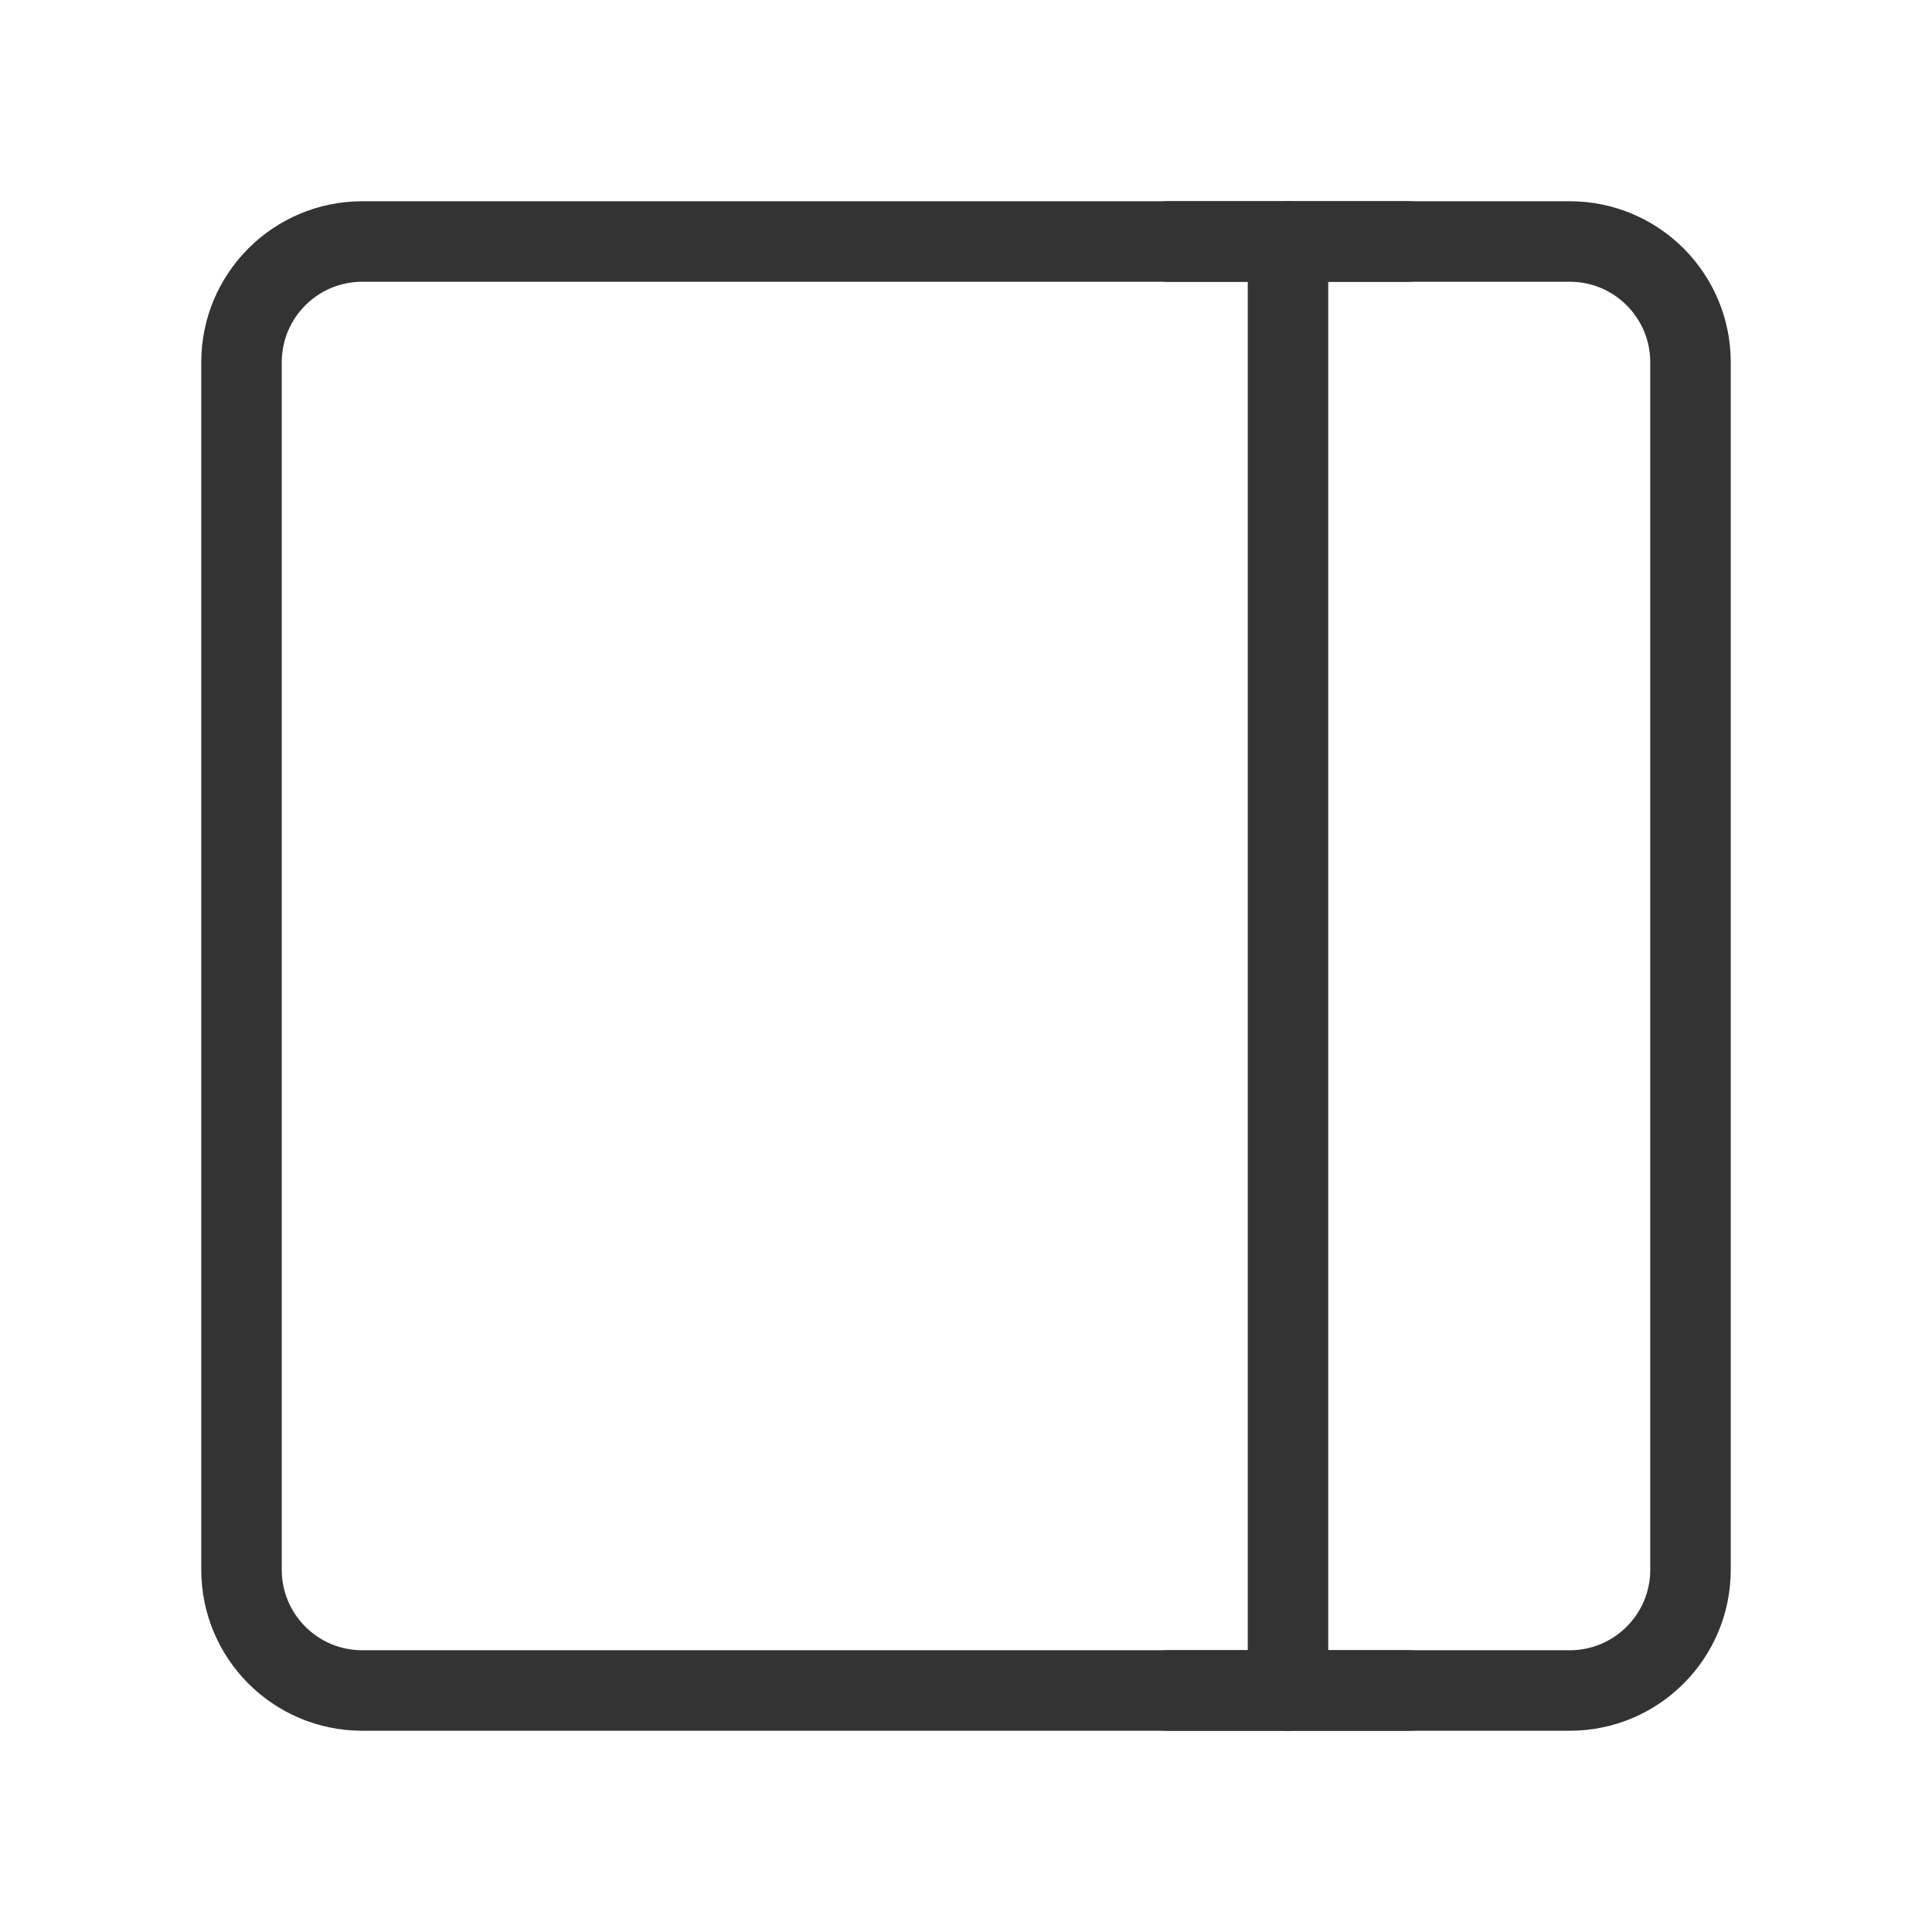
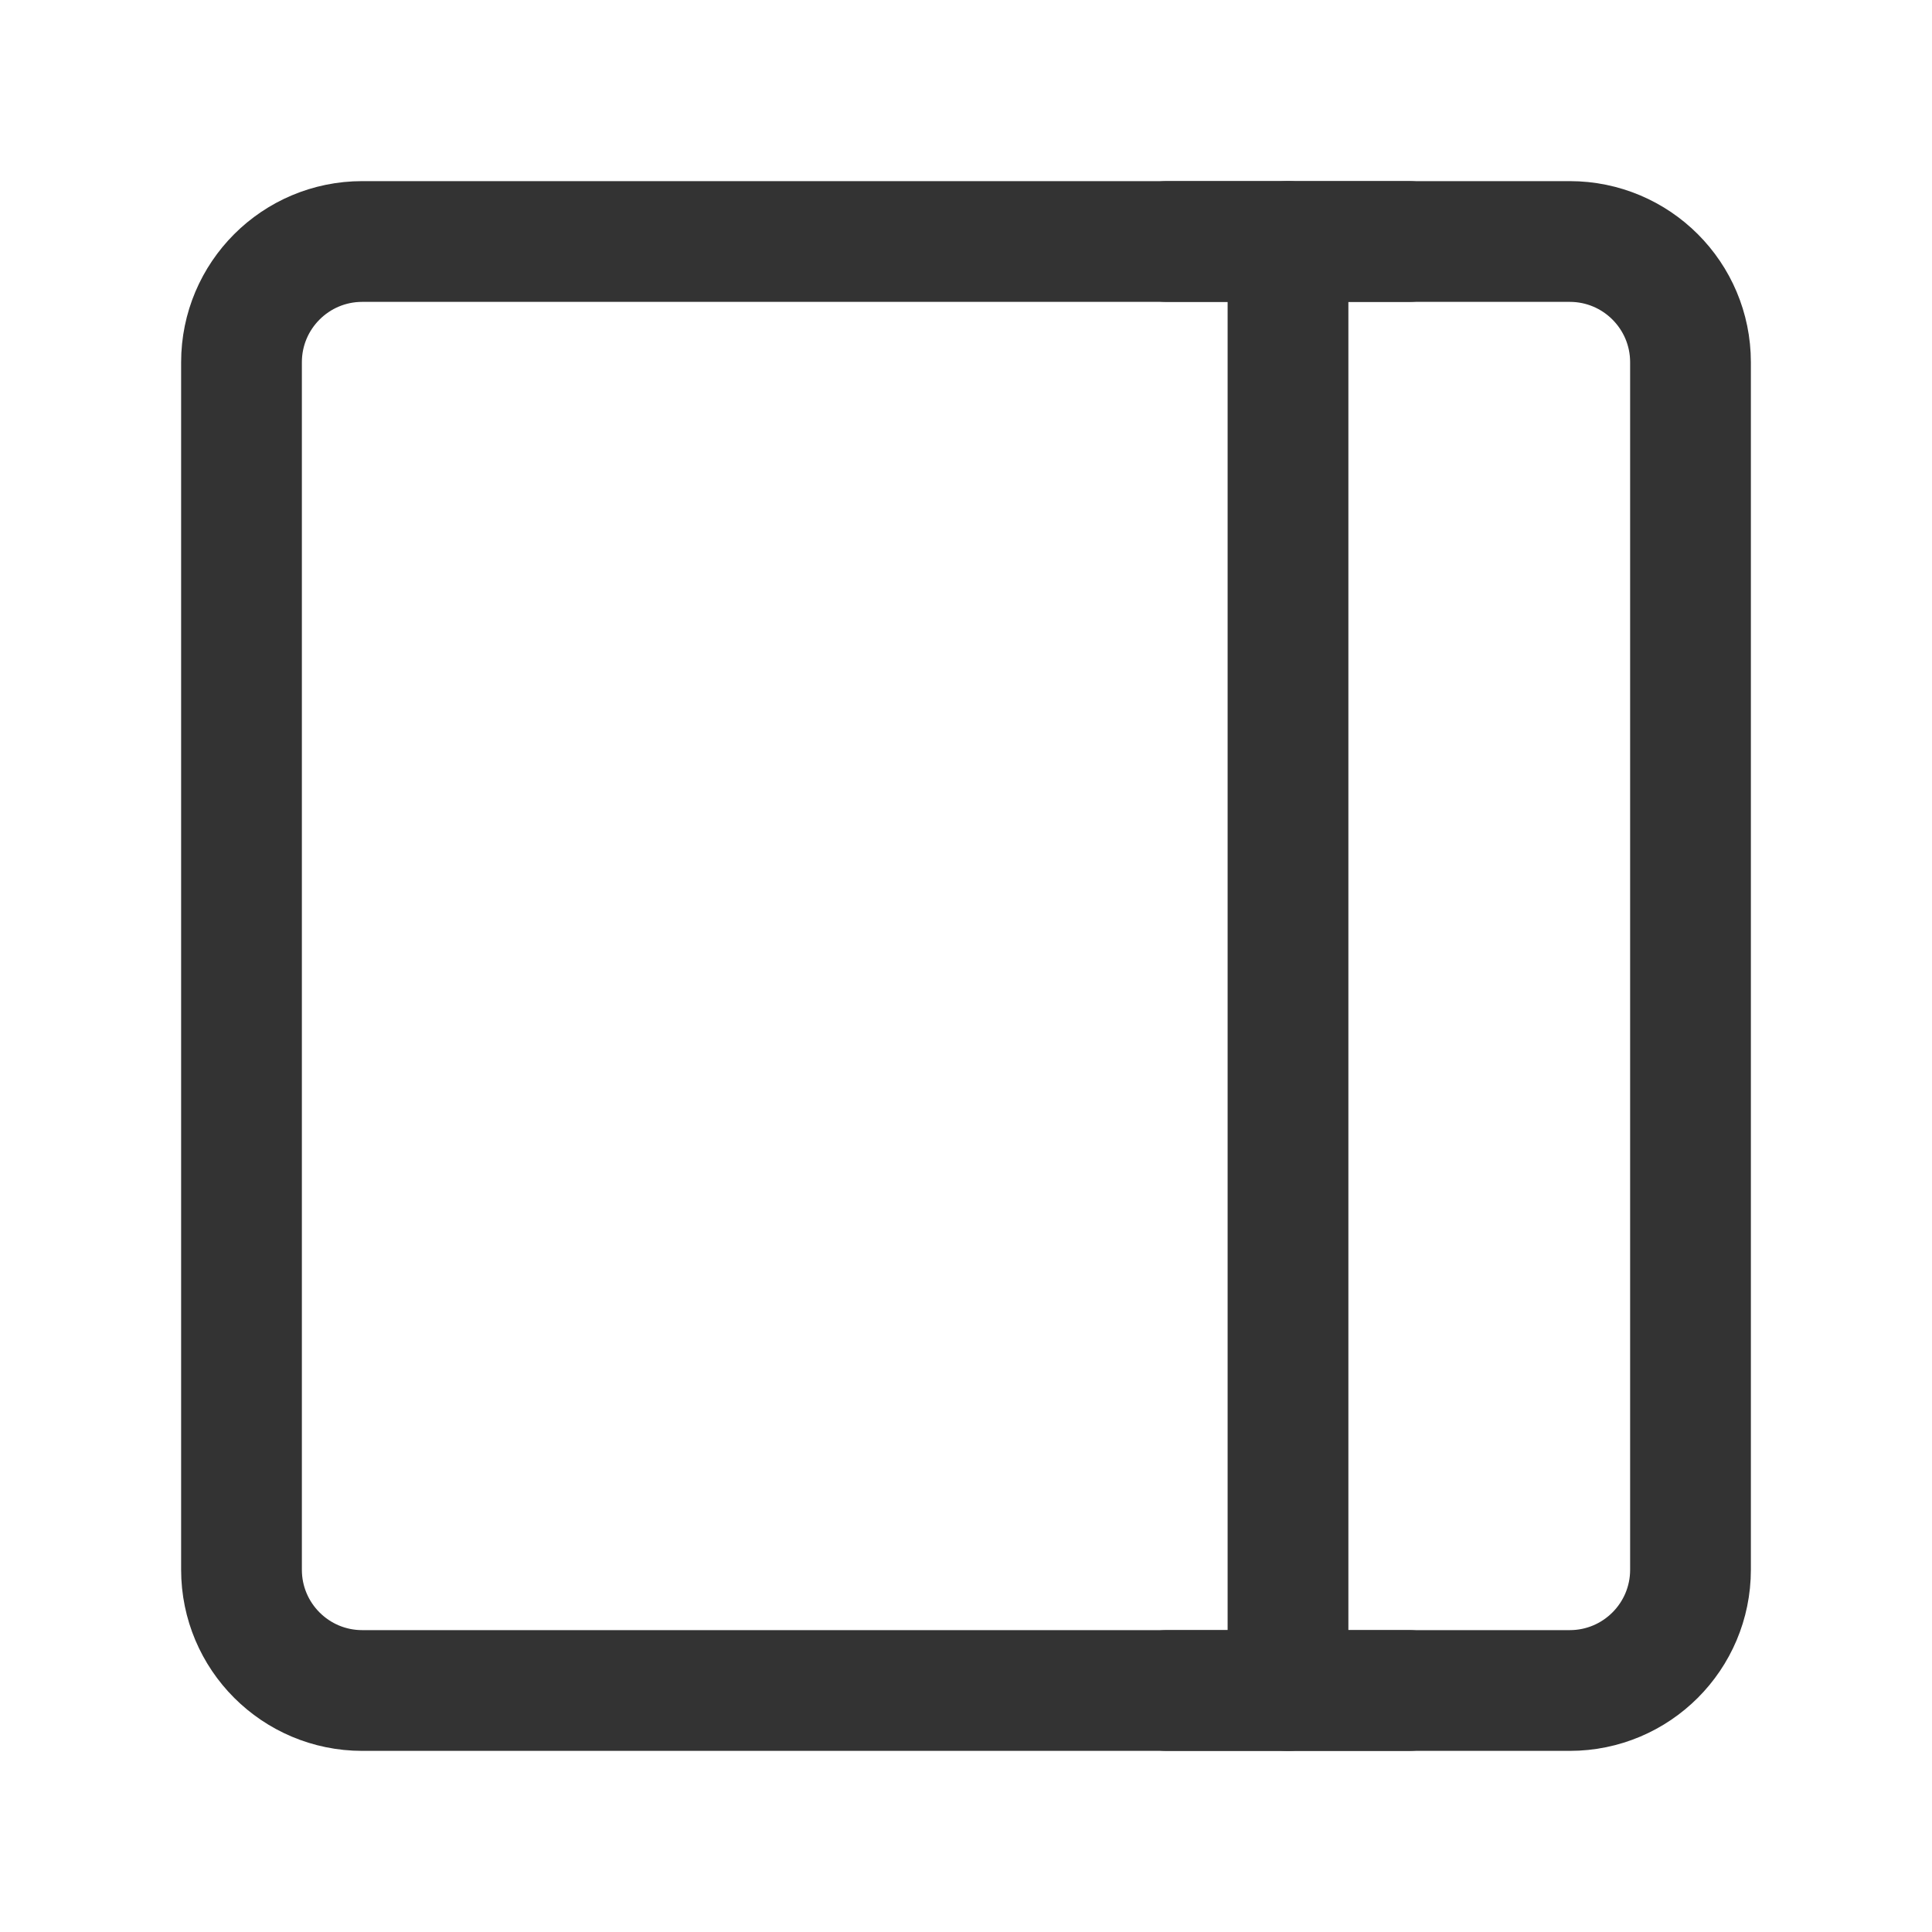
<svg xmlns="http://www.w3.org/2000/svg" width="16" height="16" viewBox="0 0 48 48" fill="none">
-   <rect x="6" y="6" width="36" height="36" rx="3" fill="none" stroke="#333" stroke-width="2" stroke-linejoin="round" />
-   <path d="M32 6V42" stroke="#333" stroke-width="2" stroke-linecap="round" stroke-linejoin="round" />
-   <path d="M29 42H35" stroke="#333" stroke-width="2" stroke-linecap="round" stroke-linejoin="round" />
-   <path d="M29 6H35" stroke="#333" stroke-width="2" stroke-linecap="round" stroke-linejoin="round" />
+   <rect x="6" y="6" width="36" height="36" rx="3" fill="none" stroke="#333" stroke-width="3" stroke-linejoin="round" />
+   <path d="M32 6V42" stroke="#333" stroke-width="3" stroke-linecap="round" stroke-linejoin="round" />
+   <path d="M29 42H35" stroke="#333" stroke-width="3" stroke-linecap="round" stroke-linejoin="round" />
+   <path d="M29 6H35" stroke="#333" stroke-width="3" stroke-linecap="round" stroke-linejoin="round" />
</svg>
